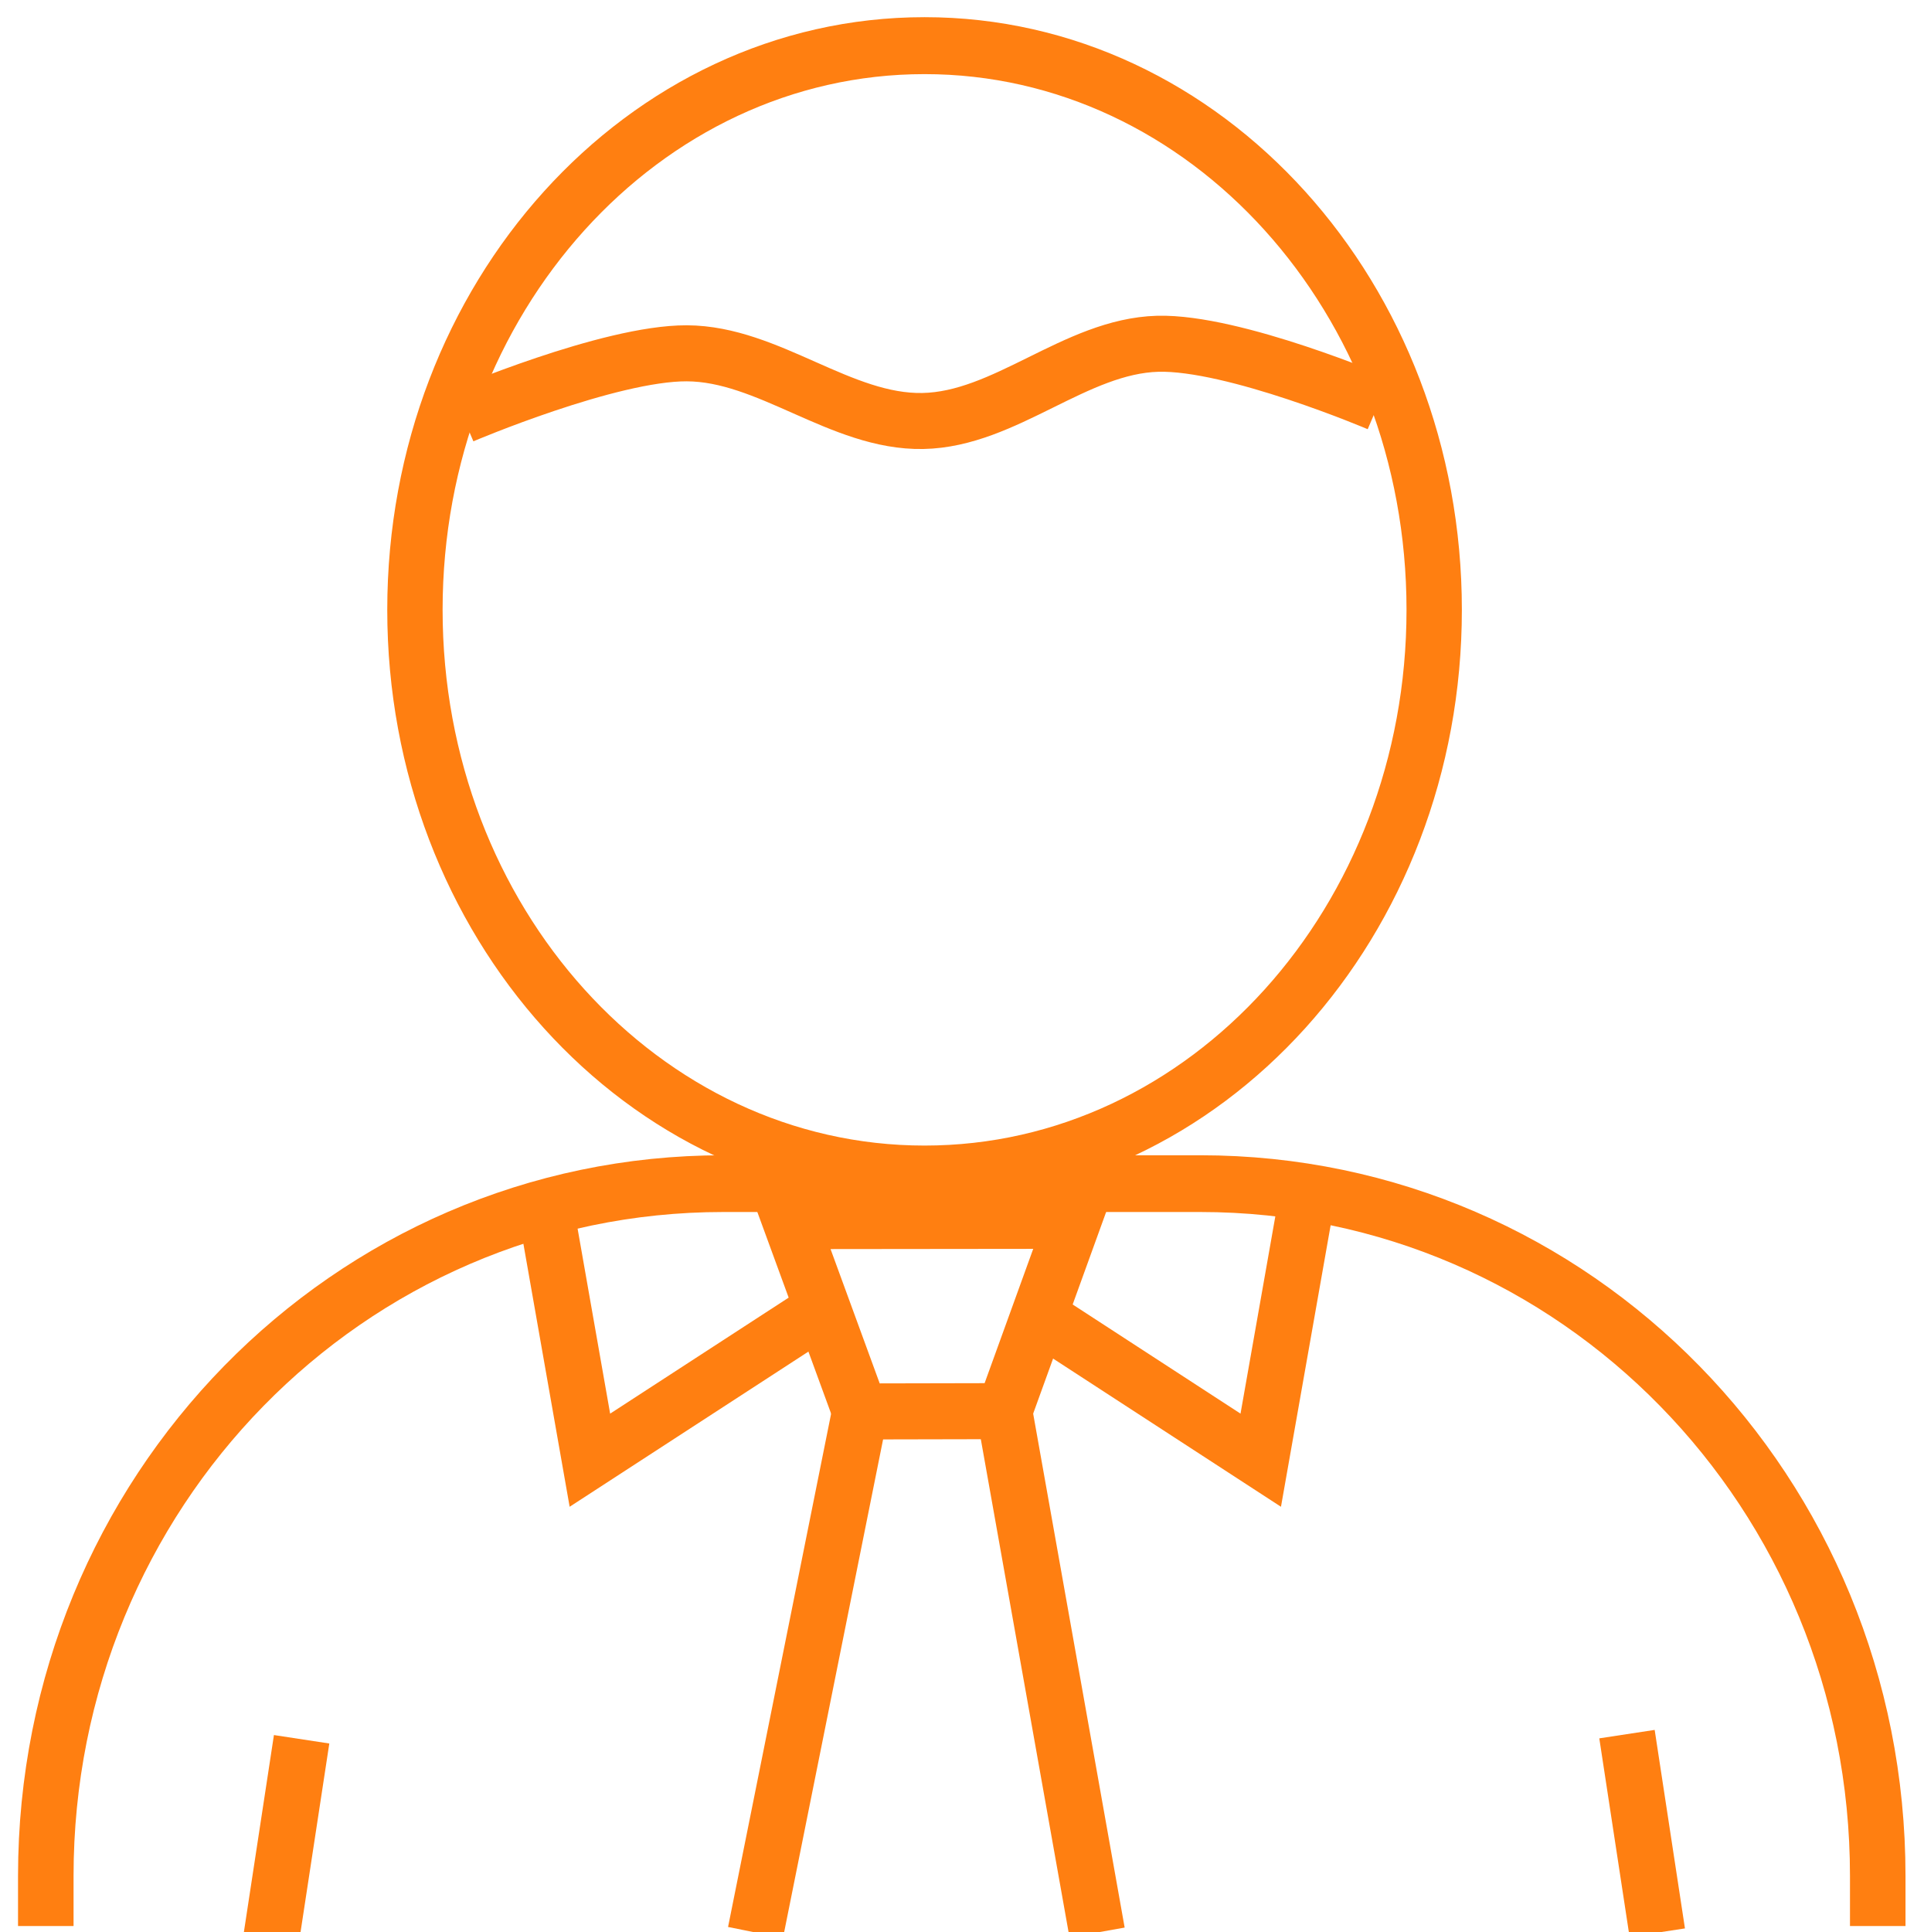
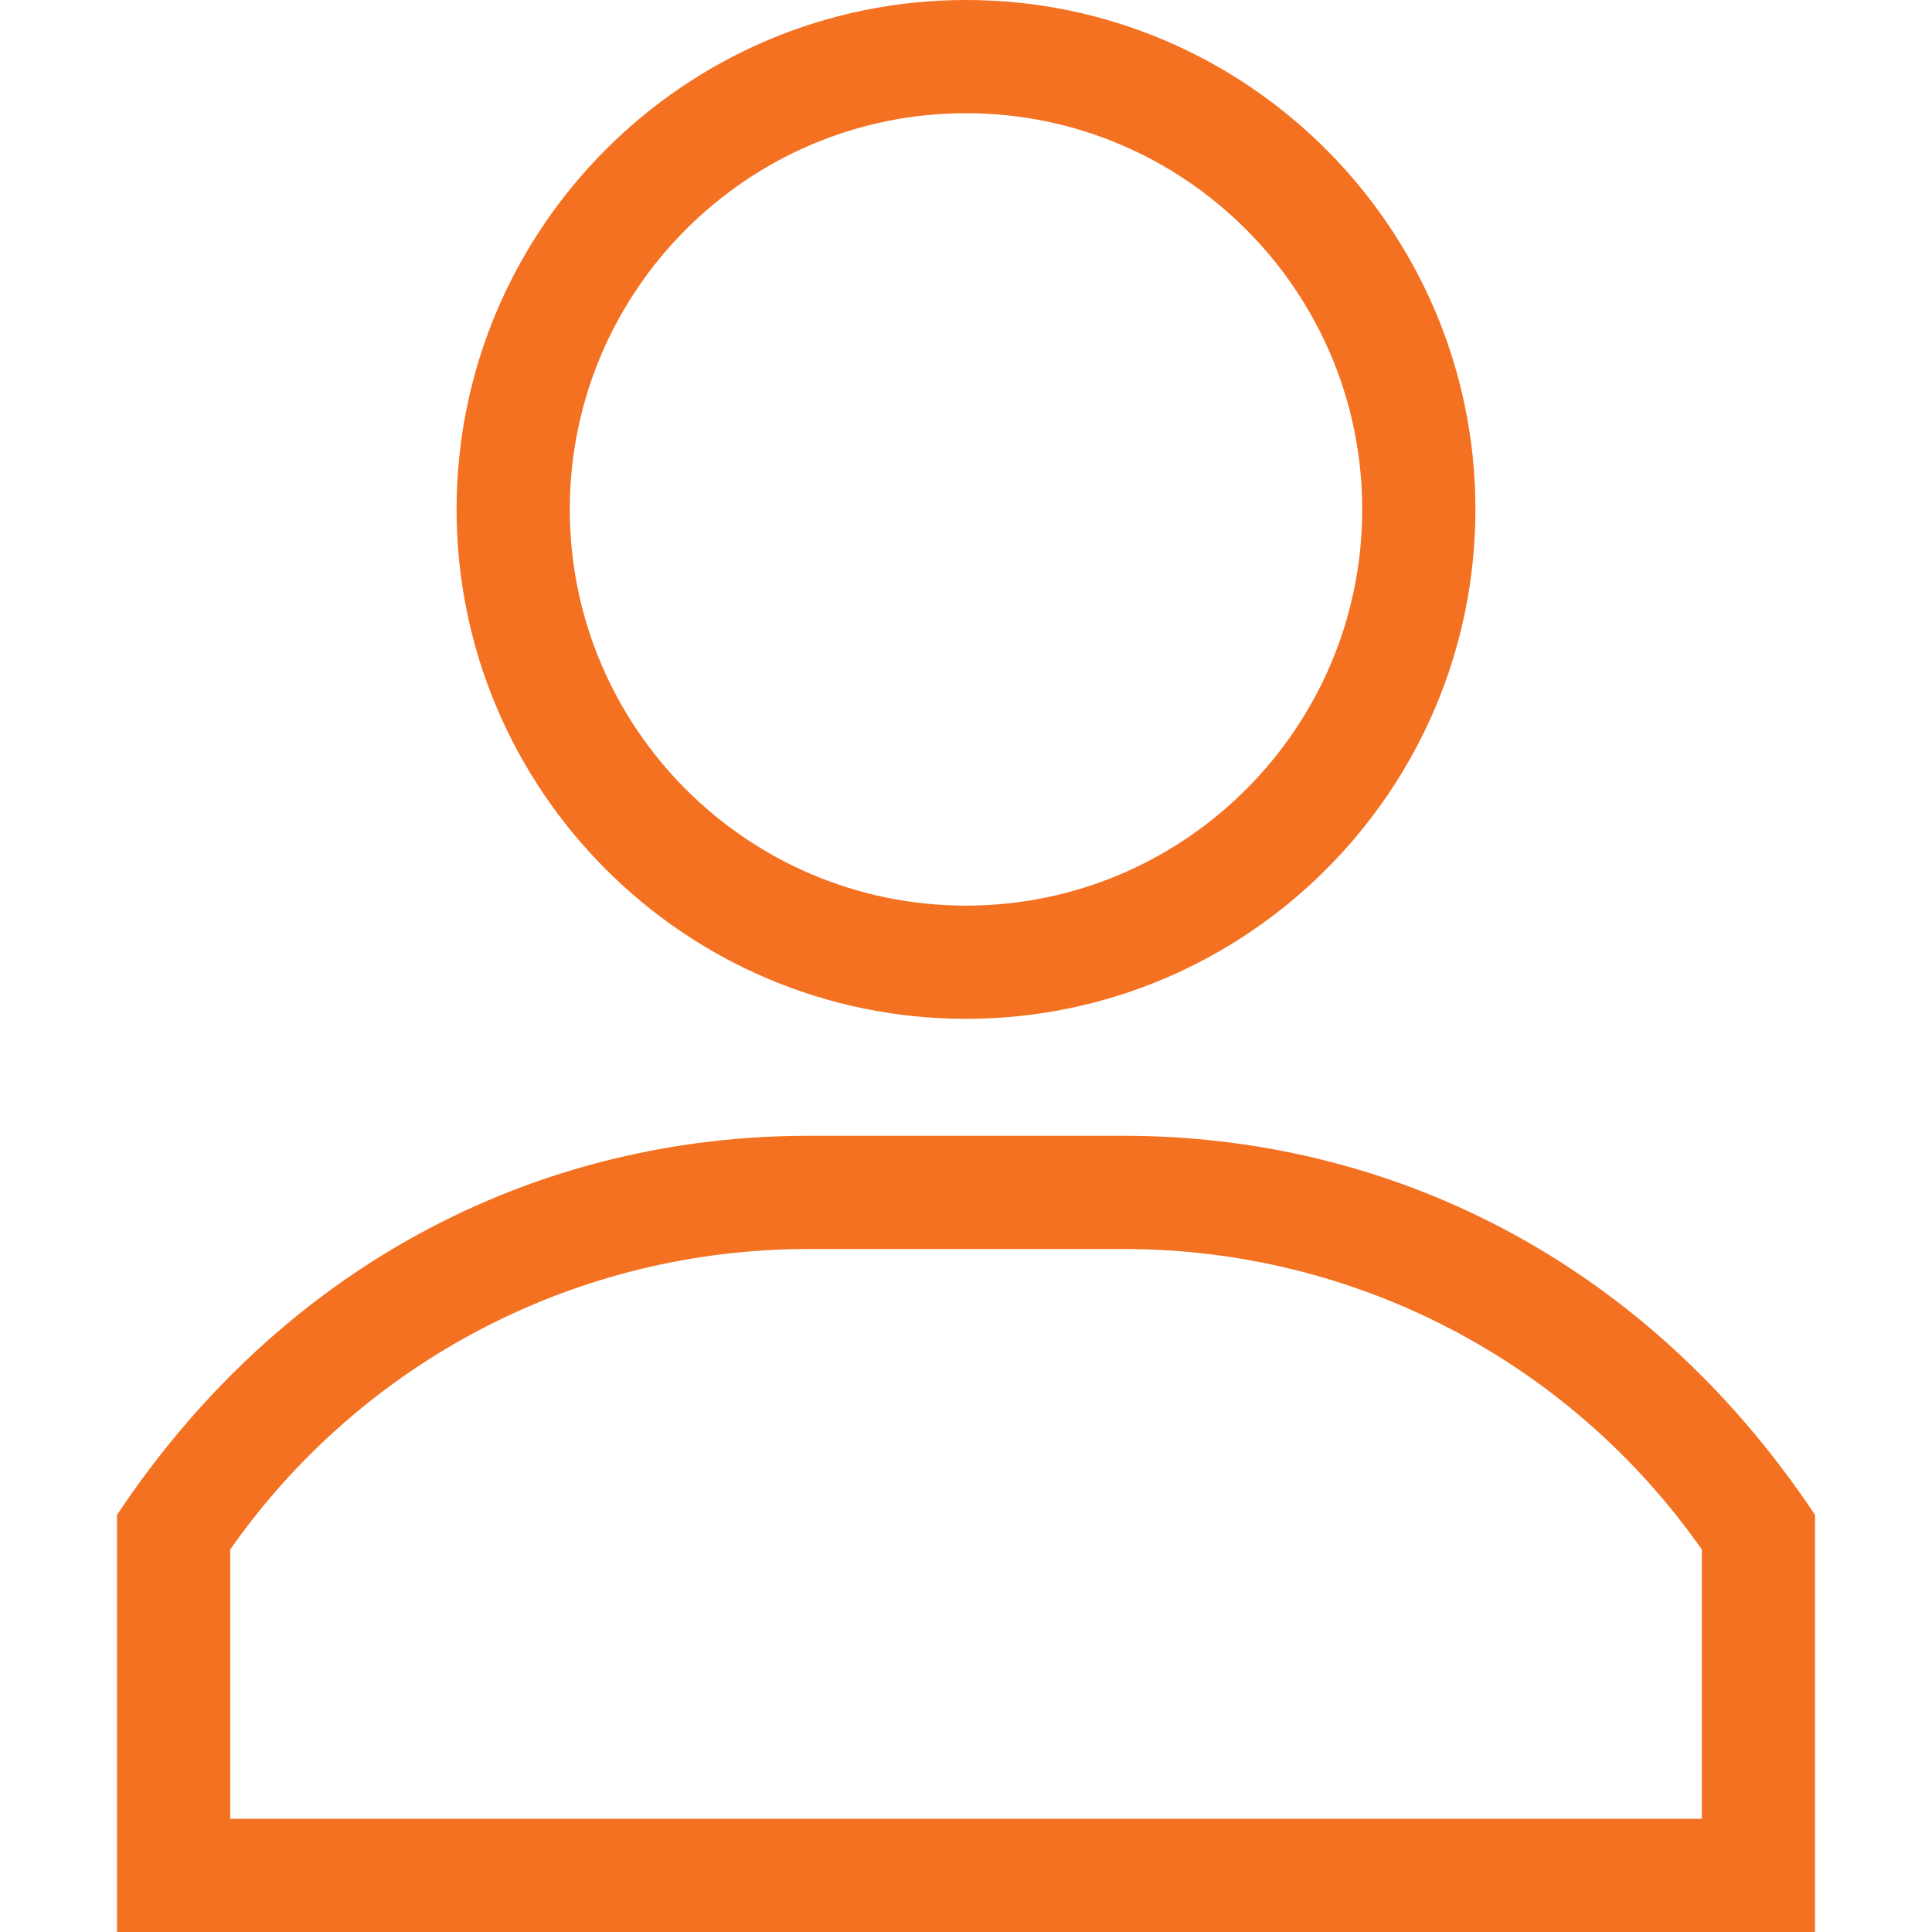
- <svg xmlns="http://www.w3.org/2000/svg" id="svg857" version="1.1" viewBox="0 0 12.705 12.759" height="48.224" width="48.02">
-   <defs id="defs851">
-     <clipPath id="clipPath1428" clipPathUnits="userSpaceOnUse">
-       <rect y="0.047" x="0" height="12.52" width="12.709" id="rect1430" style="opacity:0.999;fill:none;stroke:#000000;stroke-width:0.6;stroke-miterlimit:4;stroke-dasharray:none;stroke-opacity:1" />
-     </clipPath>
-     <clipPath id="clipPath1432" clipPathUnits="userSpaceOnUse">
-       <rect y="0.047" x="0" height="12.52" width="12.709" id="rect1434" style="opacity:0.999;fill:none;stroke:#000000;stroke-width:0.6;stroke-miterlimit:4;stroke-dasharray:none;stroke-opacity:1" />
-     </clipPath>
-   </defs>
-   <g style="stroke-width:0.37;stroke-miterlimit:4;stroke-dasharray:none" transform="translate(-0.01182035,-0.04075548)" id="layer1">
-     <g style="stroke-width:0.37;stroke-miterlimit:4;stroke-dasharray:none" id="g1482">
-       <path id="path1422" clip-path="url(#clipPath1432)" style="opacity:0.999;fill:none;stroke:#ff7f11;stroke-width:0.372;stroke-miterlimit:4;stroke-dasharray:none;stroke-opacity:1" transform="matrix(0.9826539,0,0,1.010977,0.1061317,-0.03991367)" d="M 9.544,4.063 A 3.425,3.685 0 0 1 6.118,7.749 3.425,3.685 0 0 1 2.693,4.063 3.425,3.685 0 0 1 6.118,0.378 3.425,3.685 0 0 1 9.544,4.063" />
-       <path id="rect1424" clip-path="url(#clipPath1428)" style="opacity:0.999;fill:none;stroke:#ff7f11;stroke-width:0.364;stroke-miterlimit:4;stroke-dasharray:none;stroke-opacity:1" transform="matrix(1.007493,0,0,1.029566,-8.8571131e-5,-0.178229)" d="m 4.753,7.805 h 3.128 c 2.46,0 4.441,1.981 4.441,4.441 v 8.156 c 0,2.46 -1.981,4.441 -4.441,4.441 H 4.753 c -2.46,0 -4.441,-1.981 -4.441,-4.441 v -8.156 c 0,-2.46 1.981,-4.441 4.441,-4.441 z" />
-       <path style="fill:none;stroke:#ff7f11;stroke-width:0.37;stroke-linecap:butt;stroke-linejoin:miter;stroke-miterlimit:4;stroke-dasharray:none;stroke-opacity:1" d="M 5.233,8.105 5.693,9.362 6.645,9.36 7.1,8.103 Z" id="path1436" />
-       <path style="fill:none;stroke:#ff7f11;stroke-width:0.37;stroke-linecap:butt;stroke-linejoin:miter;stroke-miterlimit:4;stroke-dasharray:none;stroke-opacity:1" d="M 5.693,9.362 5.002,12.803" id="path1438" />
-       <path style="fill:none;stroke:#ff7f11;stroke-width:0.37;stroke-linecap:butt;stroke-linejoin:miter;stroke-miterlimit:4;stroke-dasharray:none;stroke-opacity:1" d="M 6.645,9.36 7.258,12.803" id="path1440" />
-       <path style="fill:none;stroke:#ff7f11;stroke-width:0.37;stroke-linecap:butt;stroke-linejoin:miter;stroke-miterlimit:4;stroke-dasharray:none;stroke-opacity:1" d="m 3.066,2.785 c 0,0 0.969,-0.413 1.482,-0.411 0.541,0.002 1.018,0.457 1.559,0.447 0.545,-0.01 1.007,-0.495 1.552,-0.51 0.504,-0.013 1.459,0.394 1.459,0.394" id="path1442" />
-       <path style="fill:none;stroke:#ff7f11;stroke-width:0.37;stroke-linecap:butt;stroke-linejoin:miter;stroke-miterlimit:4;stroke-dasharray:none;stroke-opacity:1" d="m 1.804,12.838 0.2,-1.311" id="path1448" />
-       <path id="path1450" d="m 10.958,12.804 -0.2,-1.311" style="fill:none;stroke:#ff7f11;stroke-width:0.37;stroke-linecap:butt;stroke-linejoin:miter;stroke-miterlimit:4;stroke-dasharray:none;stroke-opacity:1" />
-       <path id="path1444" d="M 3.597,7.916 3.908,9.684 5.367,8.736" style="fill:none;stroke:#ff7f11;stroke-width:0.37;stroke-linecap:butt;stroke-linejoin:miter;stroke-miterlimit:4;stroke-dasharray:none;stroke-opacity:1" />
-       <path style="fill:none;stroke:#ff7f11;stroke-width:0.37;stroke-linecap:butt;stroke-linejoin:miter;stroke-miterlimit:4;stroke-dasharray:none;stroke-opacity:1" d="M 8.651,7.916 8.339,9.684 6.881,8.736" id="path1446" />
+ <svg xmlns="http://www.w3.org/2000/svg" xml:space="preserve" style="enable-background:new 0 0 512 512;" viewBox="0 0 512 512" y="0px" x="0px" id="Capa_1" version="1.1">
+   <defs id="defs47" />
+   <g style="fill:#f37121;fill-opacity:1" id="g6">
+     <g style="fill:#f37121;fill-opacity:1" id="g4">
+       <path style="fill:#f37121;fill-opacity:1" id="path2" d="M256,0c-74.439,0-135,60.561-135,135s60.561,135,135,135s135-60.561,135-135S330.439,0,256,0z M256,240    c-57.897,0-105-47.103-105-105c0-57.897,47.103-105,105-105c57.897,0,105,47.103,105,105C361,192.897,313.897,240,256,240z" />
    </g>
  </g>
+   <g style="fill:#f37121;fill-opacity:1" id="g12">
+     <g style="fill:#f37121;fill-opacity:1" id="g10">
+       <path style="fill:#f37121;fill-opacity:1" id="path8" d="M297.833,301h-83.667C144.964,301,76.669,332.951,31,401.458V512h450V401.458C435.397,333.05,367.121,301,297.833,301z     M451.001,482H451H61v-71.363C96.031,360.683,152.952,331,214.167,331h83.667c61.215,0,118.135,29.683,153.167,79.637V482z" />
+     </g>
+   </g>
+   <g id="g14">
+ </g>
+   <g id="g16">
+ </g>
+   <g id="g18">
+ </g>
+   <g id="g20">
+ </g>
+   <g id="g22">
+ </g>
+   <g id="g24">
+ </g>
+   <g id="g26">
+ </g>
+   <g id="g28">
+ </g>
+   <g id="g30">
+ </g>
+   <g id="g32">
+ </g>
+   <g id="g34">
+ </g>
+   <g id="g36">
+ </g>
+   <g id="g38">
+ </g>
+   <g id="g40">
+ </g>
+   <g id="g42">
+ </g>
</svg>
